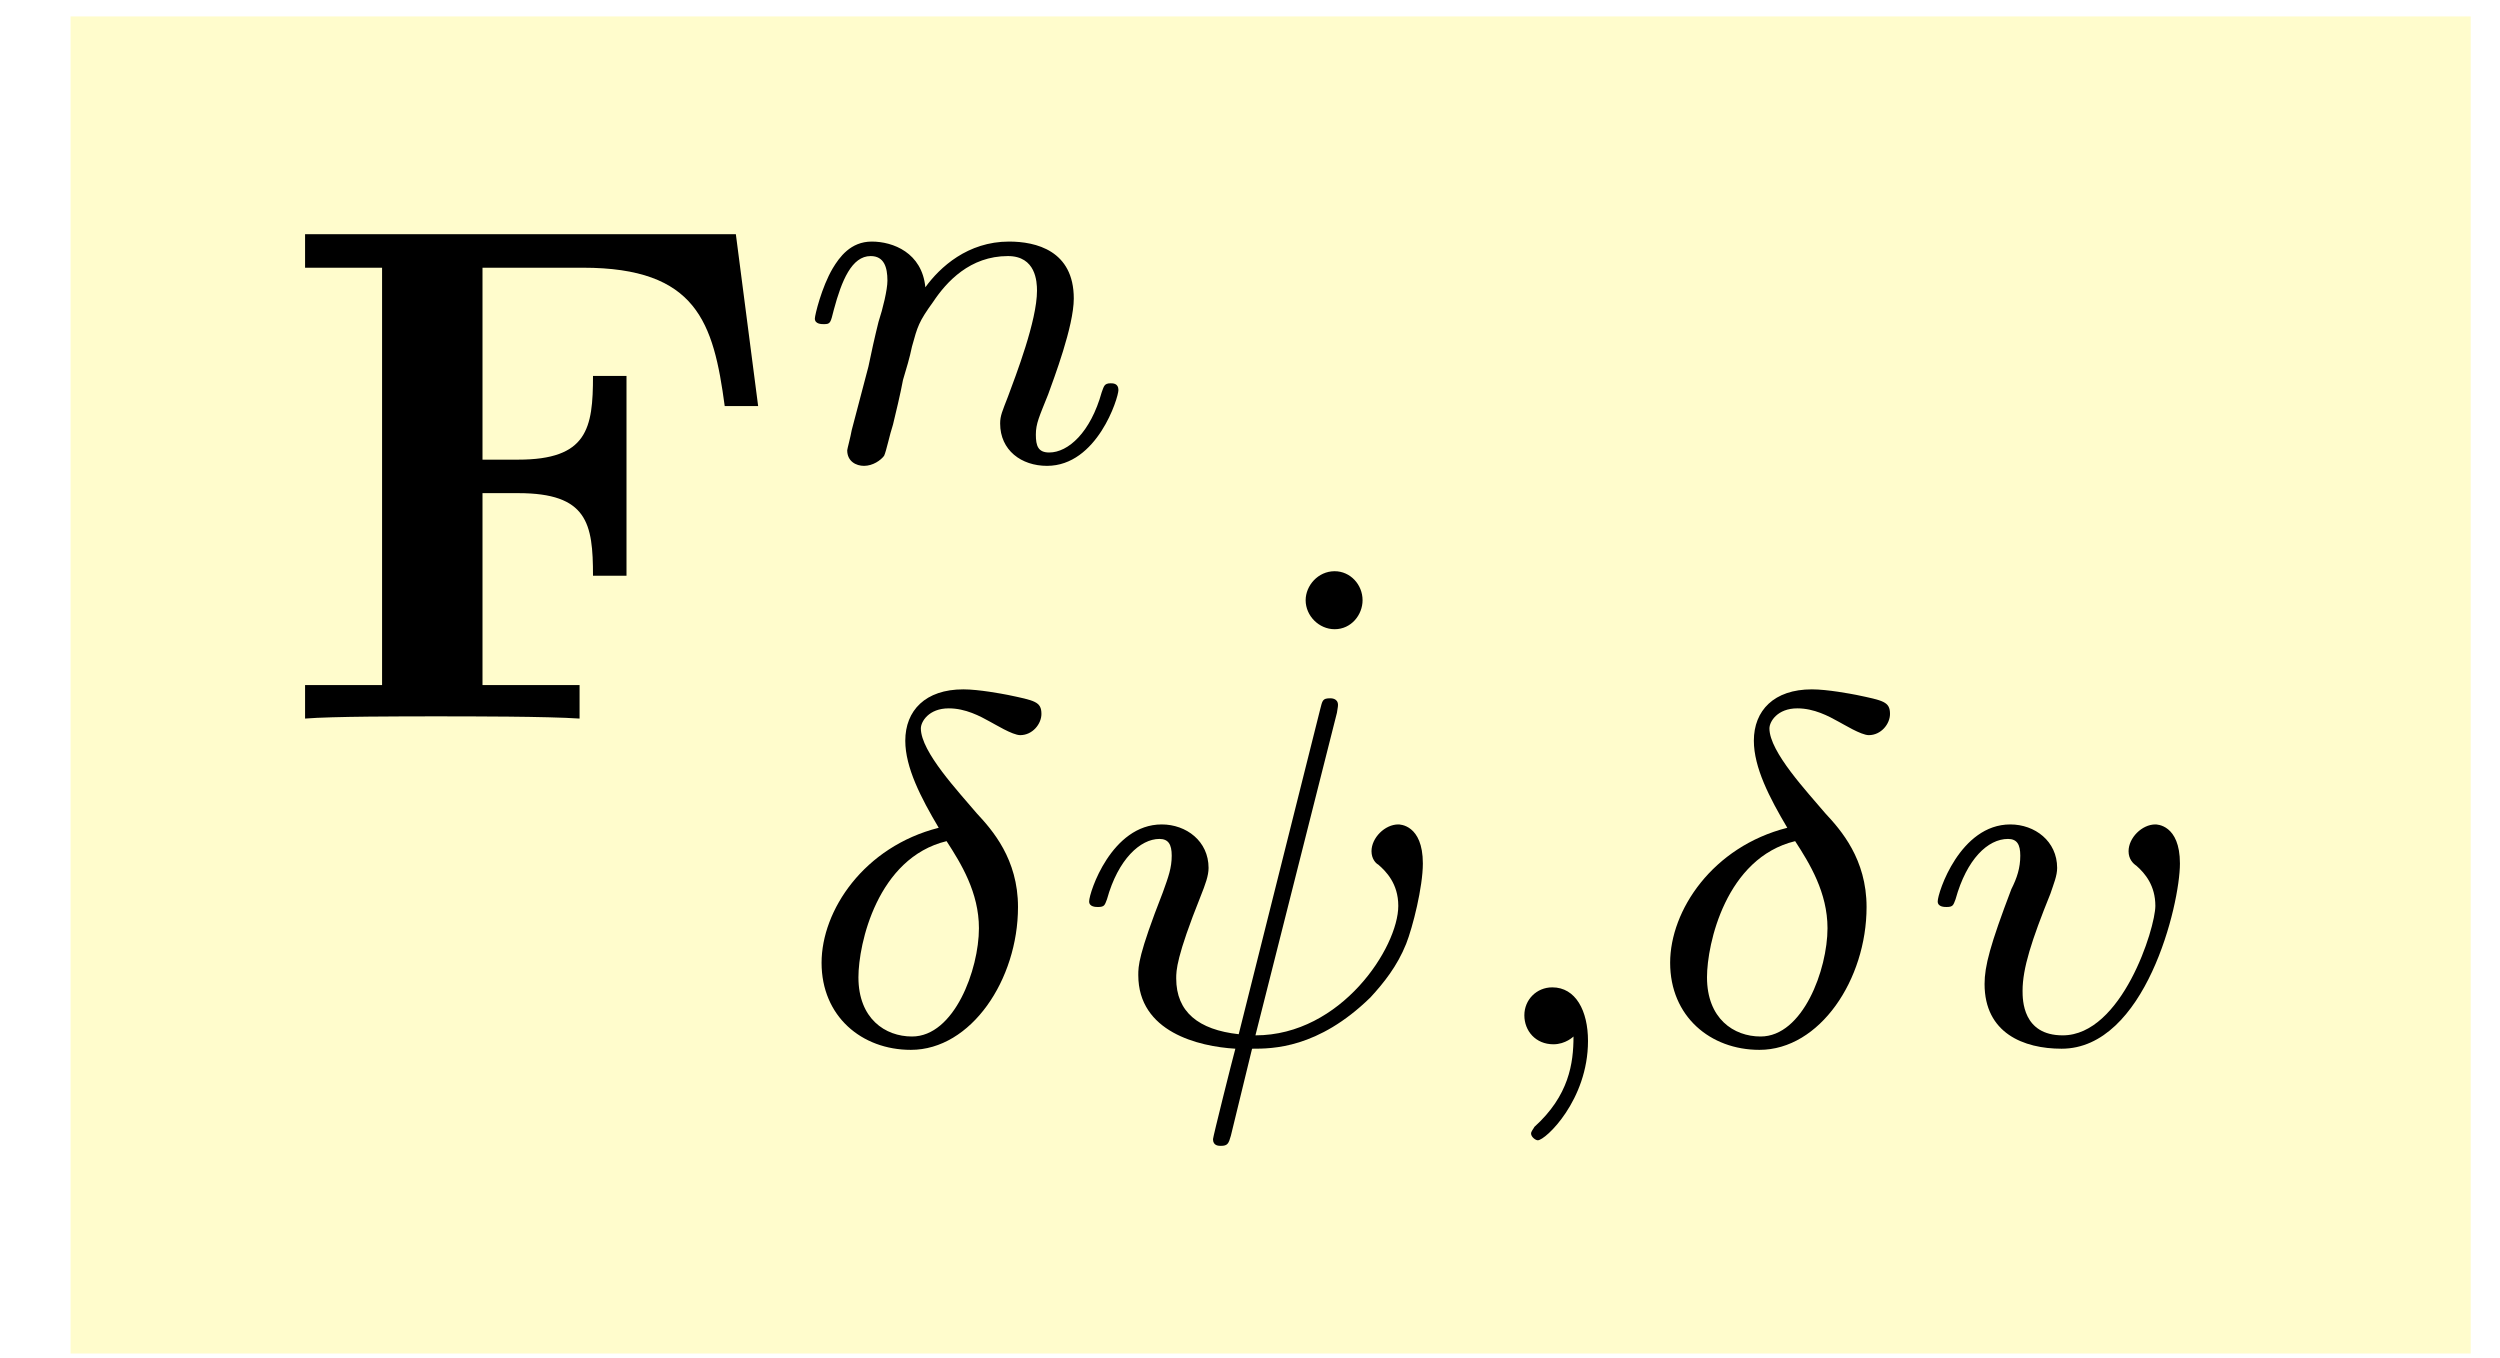
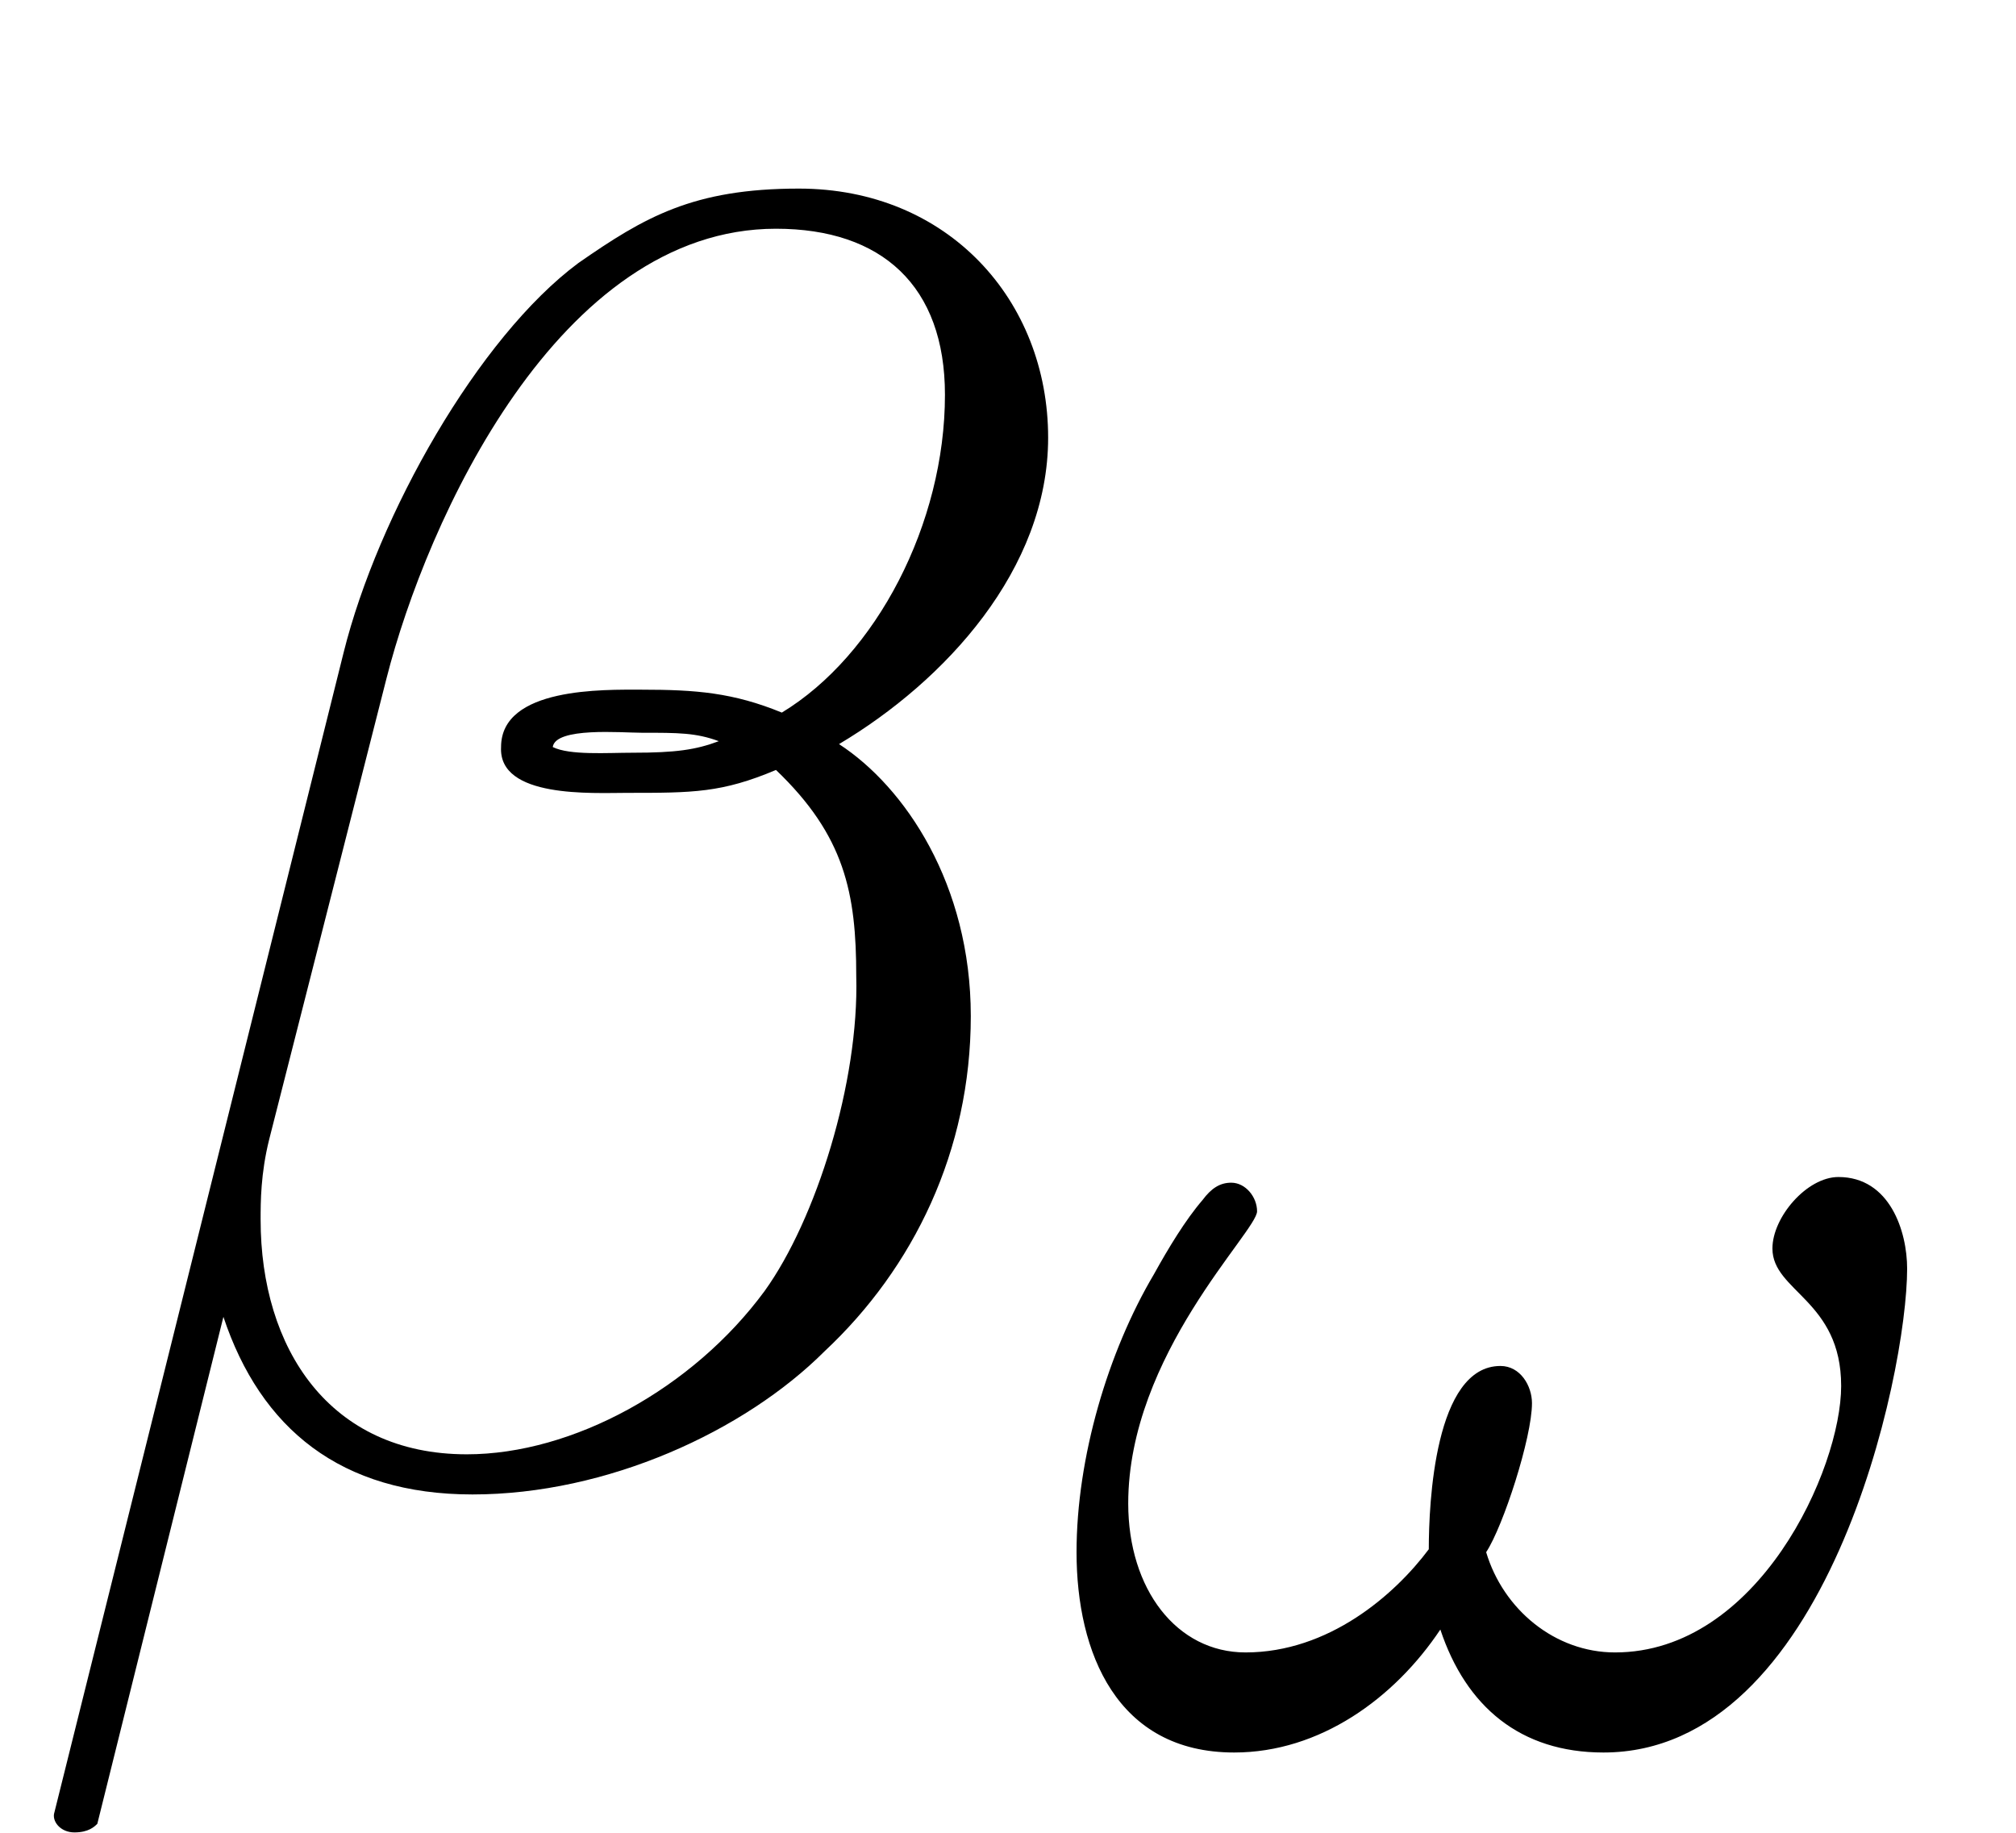
- <svg xmlns="http://www.w3.org/2000/svg" xmlns:xlink="http://www.w3.org/1999/xlink" width="35pt" height="19pt" viewBox="0 0 35 19" version="1.1">
+ <svg xmlns="http://www.w3.org/2000/svg" xmlns:xlink="http://www.w3.org/1999/xlink" width="11pt" height="10pt" viewBox="0 0 11 10" version="1.1">
  <defs>
    <g>
      <symbol overflow="visible" id="glyph0-0">
        <path style="stroke:none;" d="" />
      </symbol>
      <symbol overflow="visible" id="glyph0-1">
-         <path style="stroke:none;" d="M 6.422 -6.781 L 0.391 -6.781 L 0.391 -6.312 L 1.469 -6.312 L 1.469 -0.469 L 0.391 -0.469 L 0.391 0 C 0.766 -0.031 1.781 -0.031 2.219 -0.031 C 2.703 -0.031 3.781 -0.031 4.234 0 L 4.234 -0.469 L 2.875 -0.469 L 2.875 -3.156 L 3.375 -3.156 C 4.344 -3.156 4.422 -2.734 4.422 -2 L 4.891 -2 L 4.891 -4.797 L 4.422 -4.797 C 4.422 -4.062 4.344 -3.625 3.375 -3.625 L 2.875 -3.625 L 2.875 -6.312 L 4.281 -6.312 C 5.875 -6.312 6.109 -5.547 6.266 -4.375 L 6.734 -4.375 Z M 6.422 -6.781 " />
+         <path style="stroke:none;" d="M 5.719 -5.672 C 5.719 -6.422 5.172 -7.031 4.359 -7.031 C 3.781 -7.031 3.516 -6.875 3.156 -6.625 C 2.609 -6.219 2.062 -5.25 1.875 -4.5 L 0.297 1.828 C 0.281 1.875 0.328 1.938 0.406 1.938 C 0.484 1.938 0.516 1.906 0.531 1.891 L 1.219 -0.875 C 1.422 -0.266 1.859 0.094 2.578 0.094 C 3.312 0.094 4.062 -0.25 4.5 -0.688 C 4.984 -1.141 5.297 -1.781 5.297 -2.516 C 5.297 -3.234 4.938 -3.766 4.578 -4 C 5.156 -4.344 5.719 -4.953 5.719 -5.672 Z M 3.922 -4.016 C 3.797 -3.969 3.688 -3.953 3.453 -3.953 C 3.312 -3.953 3.109 -3.938 3.016 -3.984 C 3.031 -4.094 3.391 -4.062 3.5 -4.062 C 3.703 -4.062 3.797 -4.062 3.922 -4.016 Z M 5.156 -5.906 C 5.156 -5.203 4.781 -4.484 4.266 -4.172 C 4 -4.281 3.797 -4.297 3.5 -4.297 C 3.297 -4.297 2.734 -4.312 2.734 -3.984 C 2.719 -3.703 3.234 -3.734 3.422 -3.734 C 3.781 -3.734 3.938 -3.734 4.234 -3.859 C 4.609 -3.5 4.672 -3.188 4.672 -2.734 C 4.688 -2.156 4.453 -1.406 4.172 -1.016 C 3.781 -0.484 3.125 -0.125 2.547 -0.125 C 1.797 -0.125 1.422 -0.703 1.422 -1.406 C 1.422 -1.5 1.422 -1.656 1.469 -1.844 L 2.109 -4.359 C 2.328 -5.219 3.047 -6.812 4.234 -6.812 C 4.812 -6.812 5.156 -6.5 5.156 -5.906 Z M 5.156 -5.906 " />
      </symbol>
      <symbol overflow="visible" id="glyph1-0">
        <path style="stroke:none;" d="" />
      </symbol>
      <symbol overflow="visible" id="glyph1-1">
-         <path style="stroke:none;" d="M 0.844 -0.438 C 0.828 -0.344 0.781 -0.172 0.781 -0.156 C 0.781 0 0.906 0.062 1.016 0.062 C 1.141 0.062 1.25 -0.016 1.297 -0.078 C 1.328 -0.141 1.375 -0.375 1.422 -0.516 C 1.453 -0.641 1.531 -0.969 1.562 -1.141 C 1.609 -1.297 1.656 -1.453 1.688 -1.609 C 1.766 -1.891 1.781 -1.953 1.984 -2.234 C 2.172 -2.516 2.5 -2.875 3.031 -2.875 C 3.422 -2.875 3.438 -2.516 3.438 -2.391 C 3.438 -1.969 3.141 -1.203 3.031 -0.906 C 2.953 -0.703 2.922 -0.641 2.922 -0.531 C 2.922 -0.156 3.219 0.062 3.578 0.062 C 4.281 0.062 4.578 -0.891 4.578 -1 C 4.578 -1.094 4.5 -1.094 4.469 -1.094 C 4.375 -1.094 4.375 -1.047 4.344 -0.969 C 4.188 -0.406 3.875 -0.125 3.609 -0.125 C 3.453 -0.125 3.422 -0.219 3.422 -0.375 C 3.422 -0.531 3.469 -0.625 3.594 -0.938 C 3.672 -1.156 3.953 -1.891 3.953 -2.281 C 3.953 -2.953 3.422 -3.078 3.047 -3.078 C 2.469 -3.078 2.078 -2.719 1.875 -2.438 C 1.828 -2.922 1.422 -3.078 1.125 -3.078 C 0.828 -3.078 0.672 -2.859 0.578 -2.703 C 0.422 -2.438 0.328 -2.047 0.328 -2 C 0.328 -1.922 0.422 -1.922 0.453 -1.922 C 0.547 -1.922 0.547 -1.938 0.594 -2.125 C 0.703 -2.531 0.844 -2.875 1.109 -2.875 C 1.297 -2.875 1.344 -2.719 1.344 -2.531 C 1.344 -2.406 1.281 -2.141 1.219 -1.953 C 1.172 -1.766 1.109 -1.484 1.078 -1.328 Z M 0.844 -0.438 " />
-       </symbol>
-       <symbol overflow="visible" id="glyph1-2">
-         <path style="stroke:none;" d="M 2.062 -3.031 C 1.016 -2.766 0.422 -1.875 0.422 -1.141 C 0.422 -0.391 0.984 0.078 1.672 0.078 C 2.516 0.078 3.172 -0.906 3.172 -1.922 C 3.172 -2.594 2.812 -3 2.594 -3.234 C 2.344 -3.531 1.812 -4.094 1.812 -4.422 C 1.812 -4.516 1.922 -4.703 2.203 -4.703 C 2.438 -4.703 2.641 -4.594 2.781 -4.516 C 2.844 -4.484 3.094 -4.328 3.203 -4.328 C 3.375 -4.328 3.5 -4.484 3.5 -4.625 C 3.5 -4.797 3.406 -4.812 3.031 -4.891 C 2.953 -4.906 2.625 -4.969 2.406 -4.969 C 1.875 -4.969 1.594 -4.672 1.594 -4.25 C 1.594 -3.875 1.812 -3.453 2.062 -3.031 Z M 2.172 -2.844 C 2.375 -2.531 2.625 -2.125 2.625 -1.625 C 2.625 -1.047 2.281 -0.109 1.688 -0.109 C 1.312 -0.109 0.938 -0.359 0.938 -0.938 C 0.938 -1.406 1.203 -2.609 2.172 -2.844 Z M 2.172 -2.844 " />
-       </symbol>
-       <symbol overflow="visible" id="glyph1-3">
-         <path style="stroke:none;" d="M 3.797 -4.641 C 3.812 -4.719 3.812 -4.75 3.812 -4.75 C 3.812 -4.844 3.719 -4.844 3.703 -4.844 C 3.594 -4.844 3.594 -4.812 3.562 -4.688 L 2.422 -0.141 C 1.859 -0.203 1.547 -0.453 1.547 -0.922 C 1.547 -1.031 1.547 -1.219 1.891 -2.078 C 1.953 -2.234 2 -2.359 2 -2.469 C 2 -2.844 1.688 -3.078 1.344 -3.078 C 0.641 -3.078 0.328 -2.125 0.328 -2 C 0.328 -1.922 0.422 -1.922 0.453 -1.922 C 0.547 -1.922 0.547 -1.953 0.578 -2.031 C 0.734 -2.594 1.047 -2.875 1.312 -2.875 C 1.438 -2.875 1.484 -2.797 1.484 -2.641 C 1.484 -2.469 1.438 -2.344 1.359 -2.125 C 1.016 -1.25 1.016 -1.094 1.016 -0.969 C 1.016 -0.172 1.859 0.031 2.375 0.062 C 2.328 0.234 2.062 1.297 2.062 1.328 C 2.062 1.422 2.141 1.422 2.172 1.422 C 2.266 1.422 2.281 1.391 2.312 1.281 L 2.609 0.062 C 2.891 0.062 3.531 0.062 4.266 -0.656 C 4.453 -0.859 4.641 -1.094 4.766 -1.406 C 4.859 -1.641 5 -2.203 5 -2.531 C 5 -3.078 4.672 -3.078 4.656 -3.078 C 4.469 -3.078 4.281 -2.891 4.281 -2.703 C 4.281 -2.594 4.344 -2.531 4.375 -2.516 C 4.484 -2.422 4.656 -2.25 4.656 -1.938 C 4.656 -1.359 3.859 -0.125 2.656 -0.125 Z M 3.797 -4.641 " />
-       </symbol>
-       <symbol overflow="visible" id="glyph1-4">
-         <path style="stroke:none;" d="M 1.469 -0.109 C 1.469 0.266 1.406 0.719 0.922 1.156 C 0.906 1.188 0.875 1.219 0.875 1.25 C 0.875 1.297 0.938 1.344 0.969 1.344 C 1.078 1.344 1.672 0.781 1.672 -0.047 C 1.672 -0.469 1.5 -0.797 1.172 -0.797 C 0.953 -0.797 0.781 -0.625 0.781 -0.406 C 0.781 -0.188 0.938 0 1.188 0 C 1.359 0 1.469 -0.109 1.469 -0.109 Z M 1.469 -0.109 " />
-       </symbol>
-       <symbol overflow="visible" id="glyph1-5">
-         <path style="stroke:none;" d="M 3.719 -2.531 C 3.719 -3.078 3.391 -3.078 3.375 -3.078 C 3.188 -3.078 3 -2.891 3 -2.703 C 3 -2.594 3.062 -2.531 3.109 -2.5 C 3.234 -2.391 3.375 -2.219 3.375 -1.938 C 3.375 -1.625 2.906 -0.125 2.078 -0.125 C 1.516 -0.125 1.516 -0.625 1.516 -0.75 C 1.516 -1.062 1.641 -1.453 1.906 -2.109 C 1.953 -2.25 2 -2.359 2 -2.469 C 2 -2.844 1.688 -3.078 1.344 -3.078 C 0.641 -3.078 0.328 -2.125 0.328 -2 C 0.328 -1.922 0.422 -1.922 0.453 -1.922 C 0.547 -1.922 0.547 -1.953 0.578 -2.031 C 0.734 -2.594 1.031 -2.875 1.312 -2.875 C 1.438 -2.875 1.484 -2.797 1.484 -2.641 C 1.484 -2.469 1.438 -2.328 1.359 -2.172 C 1.062 -1.391 0.984 -1.094 0.984 -0.844 C 0.984 -0.156 1.531 0.062 2.062 0.062 C 3.234 0.062 3.719 -1.953 3.719 -2.531 Z M 3.719 -2.531 " />
-       </symbol>
-       <symbol overflow="visible" id="glyph2-0">
-         <path style="stroke:none;" d="" />
-       </symbol>
-       <symbol overflow="visible" id="glyph2-1">
-         <path style="stroke:none;" d="M 1.516 -4.297 C 1.516 -4.516 1.344 -4.703 1.125 -4.703 C 0.891 -4.703 0.719 -4.5 0.719 -4.297 C 0.719 -4.078 0.906 -3.891 1.125 -3.891 C 1.359 -3.891 1.516 -4.094 1.516 -4.297 Z M 1.516 -4.297 " />
+         <path style="stroke:none;" d="M 4.766 -2.578 C 4.766 -2.781 4.672 -3.078 4.391 -3.078 C 4.219 -3.078 4.031 -2.859 4.031 -2.688 C 4.031 -2.453 4.406 -2.406 4.406 -1.938 C 4.406 -1.484 3.953 -0.484 3.172 -0.484 C 2.844 -0.484 2.562 -0.719 2.469 -1.031 C 2.562 -1.172 2.719 -1.656 2.719 -1.844 C 2.719 -1.938 2.656 -2.047 2.547 -2.047 C 2.188 -2.047 2.156 -1.297 2.156 -1.047 C 1.969 -0.797 1.609 -0.484 1.156 -0.484 C 0.781 -0.484 0.516 -0.828 0.516 -1.297 C 0.516 -2.109 1.219 -2.781 1.219 -2.891 C 1.219 -2.969 1.156 -3.047 1.078 -3.047 C 1.016 -3.047 0.969 -3.016 0.922 -2.953 C 0.828 -2.844 0.734 -2.688 0.656 -2.547 C 0.406 -2.125 0.234 -1.547 0.234 -1.031 C 0.234 -0.484 0.453 0.062 1.094 0.062 C 1.562 0.062 1.969 -0.234 2.219 -0.609 C 2.359 -0.188 2.656 0.062 3.109 0.062 C 4.328 0.062 4.766 -2 4.766 -2.578 Z M 4.766 -2.578 " />
      </symbol>
    </g>
  </defs>
  <g id="surface1">
-     <path style=" stroke:none;fill-rule:nonzero;fill:rgb(100%,98.979%,80.006%);fill-opacity:1;" d="M 0.988 0.23 L 34.59 0.23 L 34.59 18.949 L 0.988 18.949 Z M 0.988 0.23 " />
    <g style="fill:rgb(0%,0%,0%);fill-opacity:1;">
-       <use xlink:href="#glyph0-1" x="3.88" y="10.06" />
+       <use xlink:href="#glyph0-1" x="0" y="8.06" />
    </g>
    <g style="fill:rgb(0%,0%,0%);fill-opacity:1;">
-       <use xlink:href="#glyph1-1" x="11.08" y="6.46" />
-     </g>
-     <g style="fill:rgb(0%,0%,0%);fill-opacity:1;">
-       <use xlink:href="#glyph1-2" x="11.08" y="14.62" />
-     </g>
-     <g style="fill:rgb(0%,0%,0%);fill-opacity:1;">
-       <use xlink:href="#glyph2-1" x="17.56" y="12.7" />
-     </g>
-     <g style="fill:rgb(0%,0%,0%);fill-opacity:1;">
-       <use xlink:href="#glyph1-3" x="14.92" y="14.62" />
-     </g>
-     <g style="fill:rgb(0%,0%,0%);fill-opacity:1;">
-       <use xlink:href="#glyph1-4" x="20.56" y="14.62" />
-     </g>
-     <g style="fill:rgb(0%,0%,0%);fill-opacity:1;">
-       <use xlink:href="#glyph1-2" x="22.96" y="14.62" />
-     </g>
-     <g style="fill:rgb(0%,0%,0%);fill-opacity:1;">
-       <use xlink:href="#glyph1-5" x="26.8" y="14.62" />
+       <use xlink:href="#glyph1-1" x="5.64" y="9.5" />
    </g>
  </g>
</svg>
